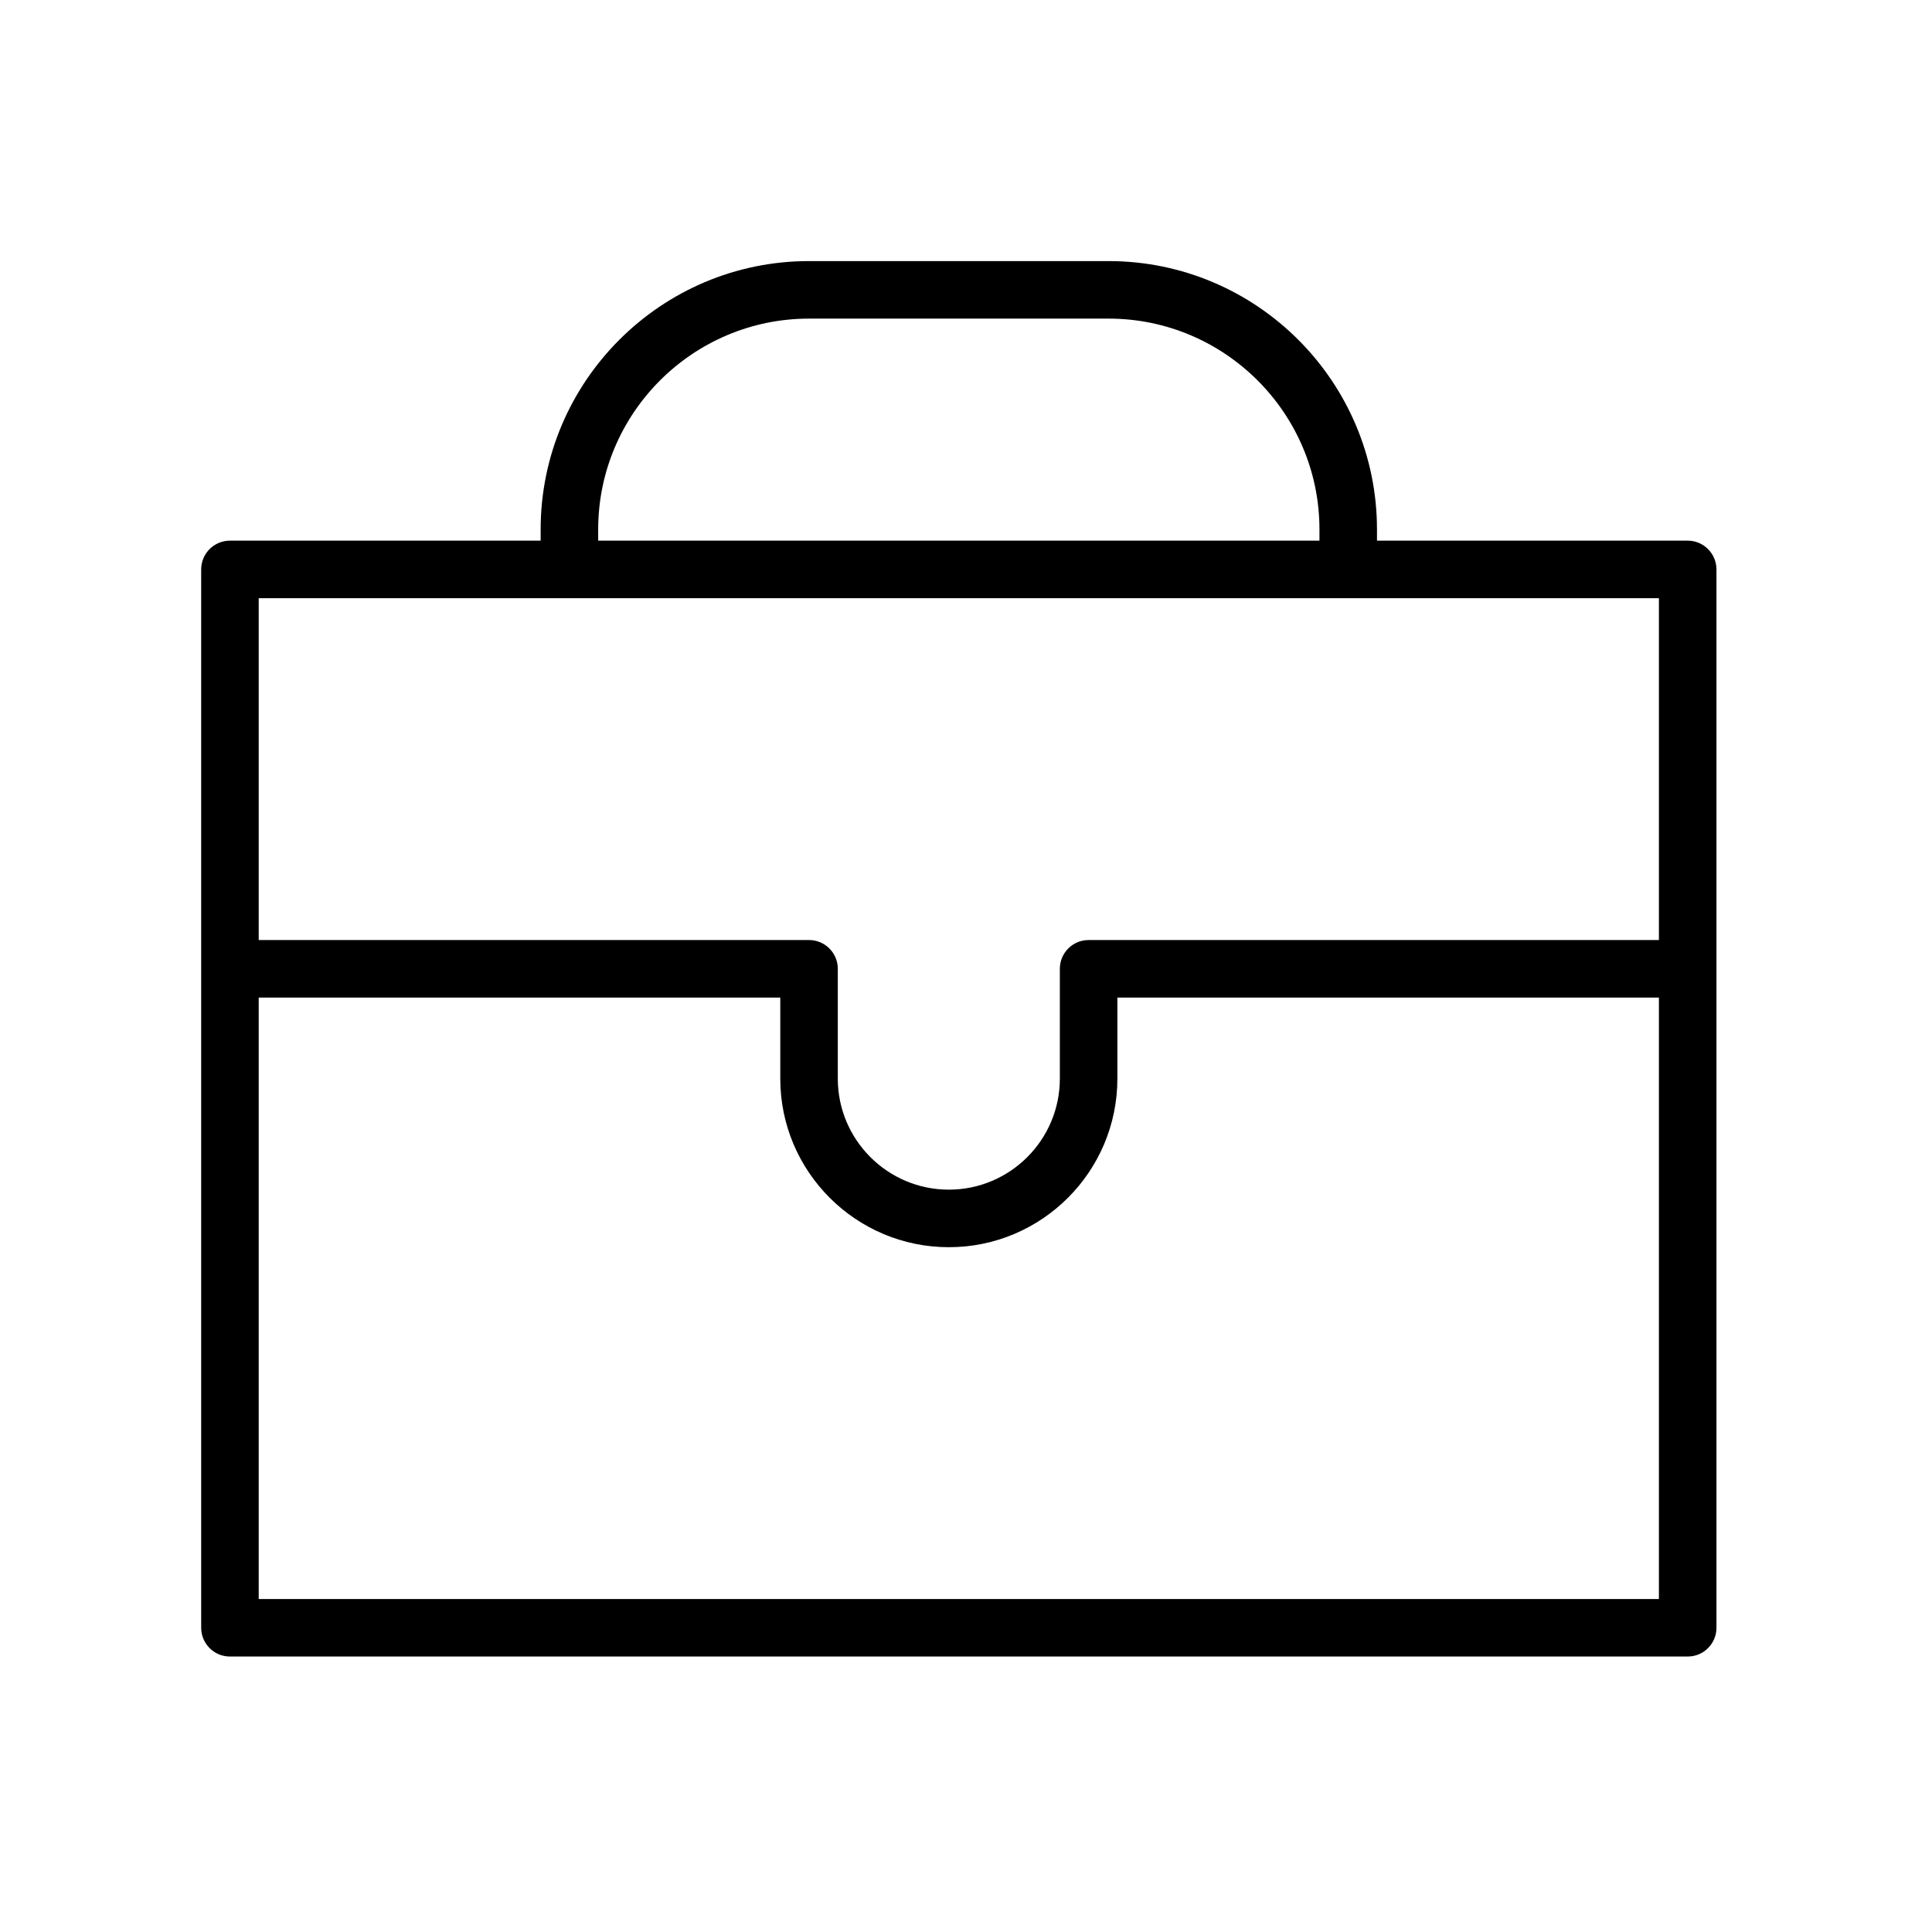
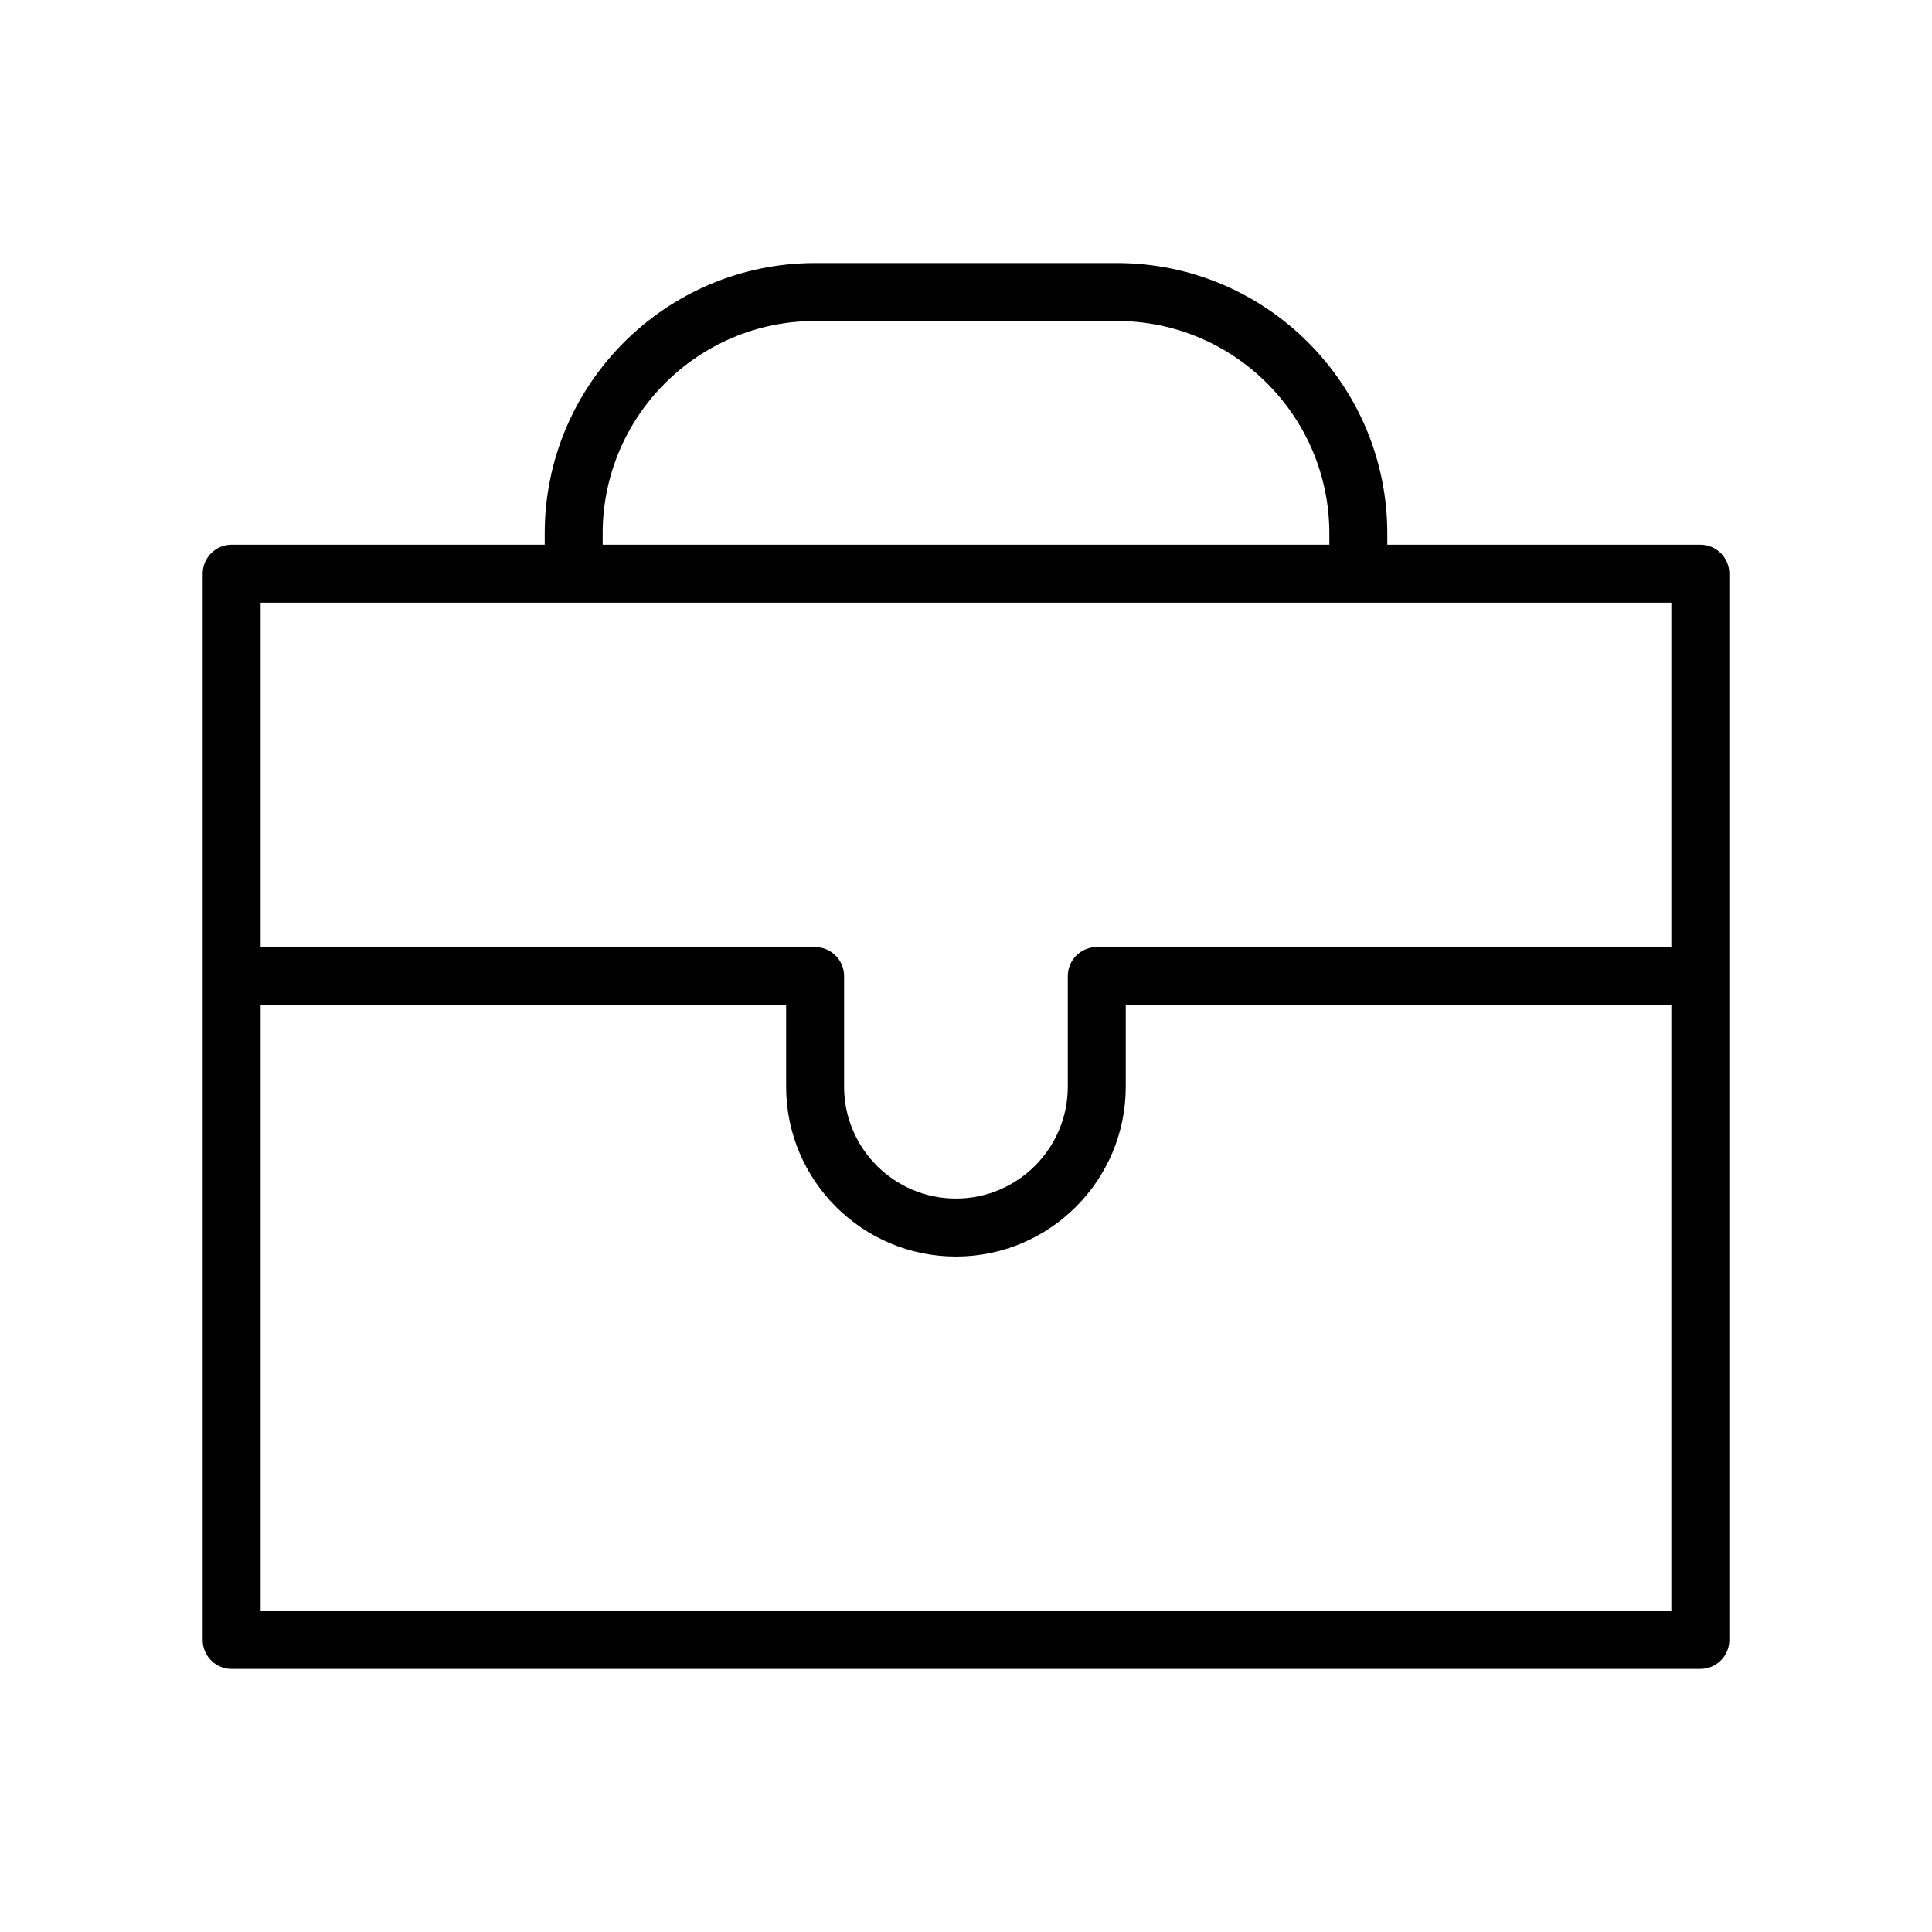
- <svg xmlns="http://www.w3.org/2000/svg" version="1.1" id="Layer_1" x="0px" y="0px" viewBox="0 0 100.75 100.75" style="enable-background:new 0 0 100.75 100.75;" xml:space="preserve">
-   <path d="M88.009,28.194H71.807v-0.583c0-7.718-6.279-13.996-13.997-13.996H42.19c-7.718,0-13.996,6.278-13.996,13.996v0.583H11.991  c-0.828,0-1.5,0.672-1.5,1.5v55.191c0,0.828,0.672,1.5,1.5,1.5H88.01c0.828,0,1.5-0.672,1.5-1.5V29.694  C89.509,28.866,88.837,28.194,88.009,28.194z M31.194,27.611c0-6.063,4.933-10.996,10.996-10.996h15.62  c6.063,0,10.997,4.933,10.997,10.996v0.583H31.194V27.611z M86.509,31.194v17.827h-29.74c-0.828,0-1.5,0.672-1.5,1.5v5.728  c0,3.192-2.597,5.789-5.789,5.789s-5.79-2.597-5.79-5.789v-5.728c0-0.828-0.672-1.5-1.5-1.5H13.491V31.194H86.509z M13.491,83.386  V52.022H40.69v4.228c0,4.847,3.943,8.789,8.79,8.789s8.789-3.942,8.789-8.789v-4.228h28.24v31.364H13.491z" />
+ <svg xmlns="http://www.w3.org/2000/svg" fill-rule="evenodd" viewBox="0 0 100 100">
+   <path d="M88.009 28.194H71.807v-.583c0-7.718-6.279-13.996-13.997-13.996H42.19c-7.718 0-13.996 6.278-13.996 13.996v.583H11.991a1.5 1.5 0 0 0-1.5 1.5v55.191a1.5 1.5 0 0 0 1.5 1.5H88.01a1.5 1.5 0 0 0 1.5-1.5V29.694a1.502 1.502 0 0 0-1.501-1.5zm-56.815-.583c0-6.063 4.933-10.996 10.996-10.996h15.62c6.063 0 10.997 4.933 10.997 10.996v.583H31.194v-.583zm55.315 3.583v17.827h-29.74a1.5 1.5 0 0 0-1.5 1.5v5.728c0 3.192-2.597 5.789-5.789 5.789s-5.79-2.597-5.79-5.789v-5.728a1.5 1.5 0 0 0-1.5-1.5H13.491V31.194h73.018zM13.491 83.386V52.022H40.69v4.228c0 4.847 3.943 8.789 8.79 8.789s8.789-3.942 8.789-8.789v-4.228h28.24v31.364H13.491z" />
</svg>
